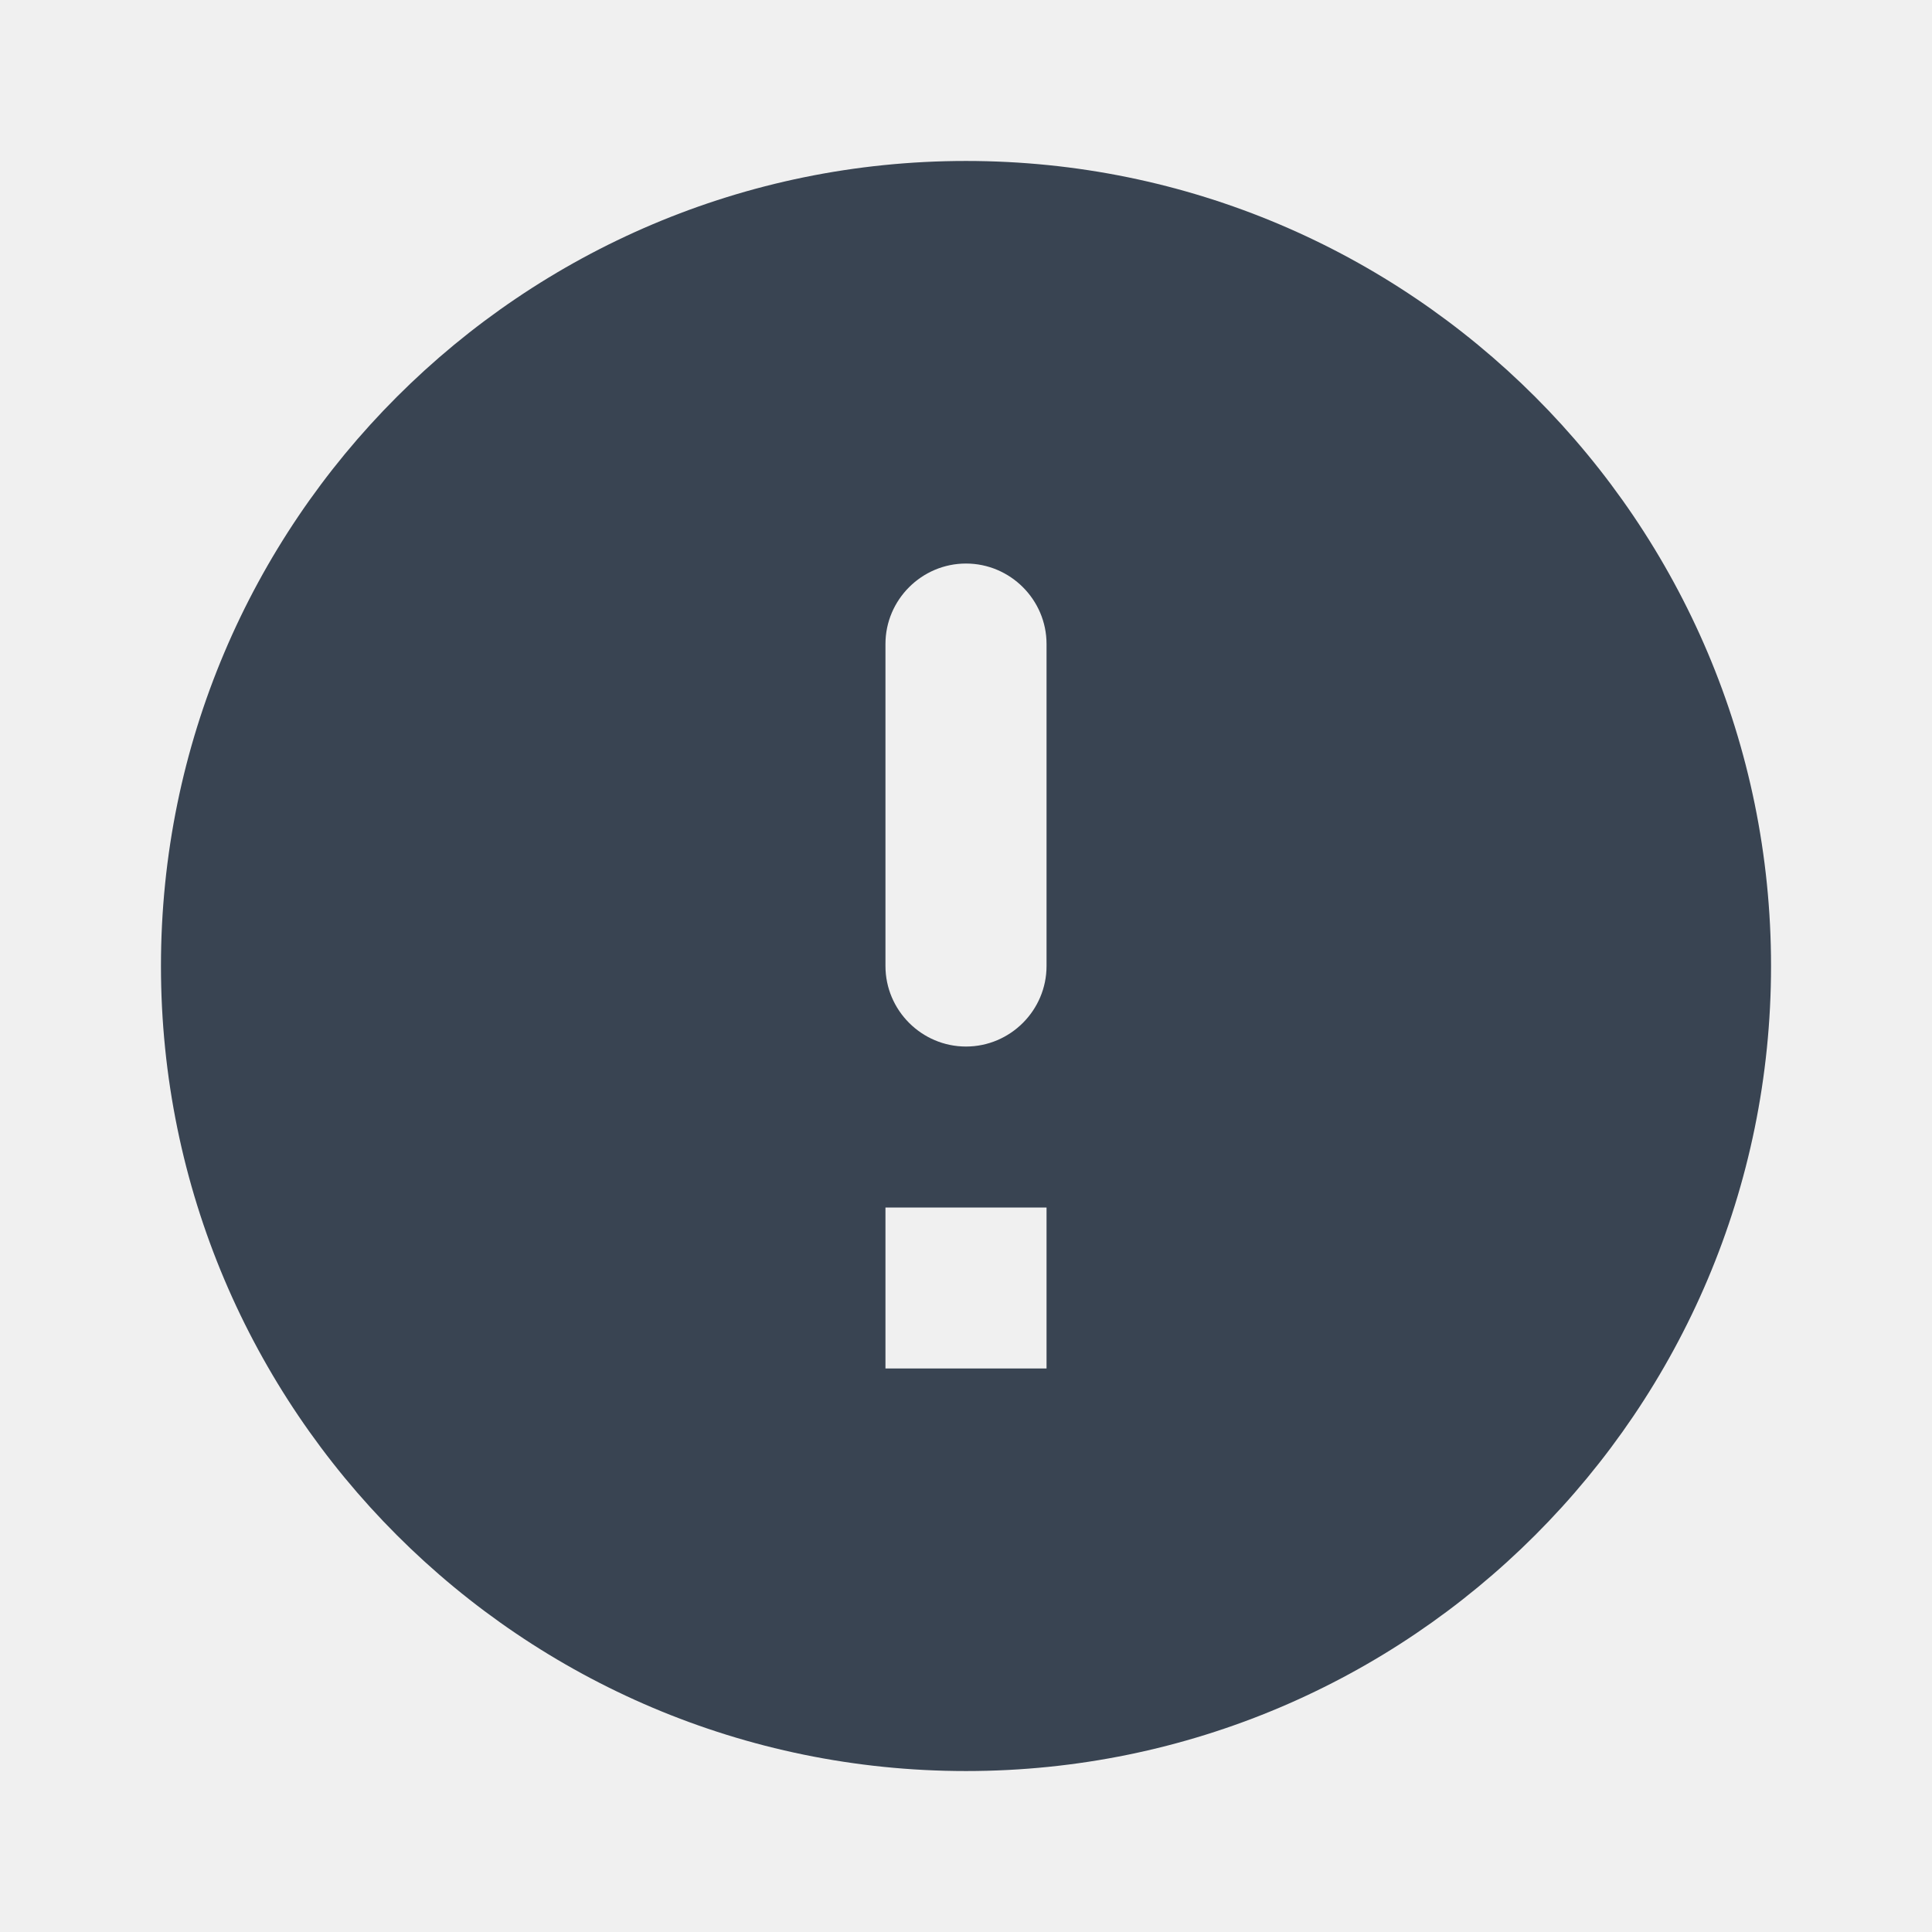
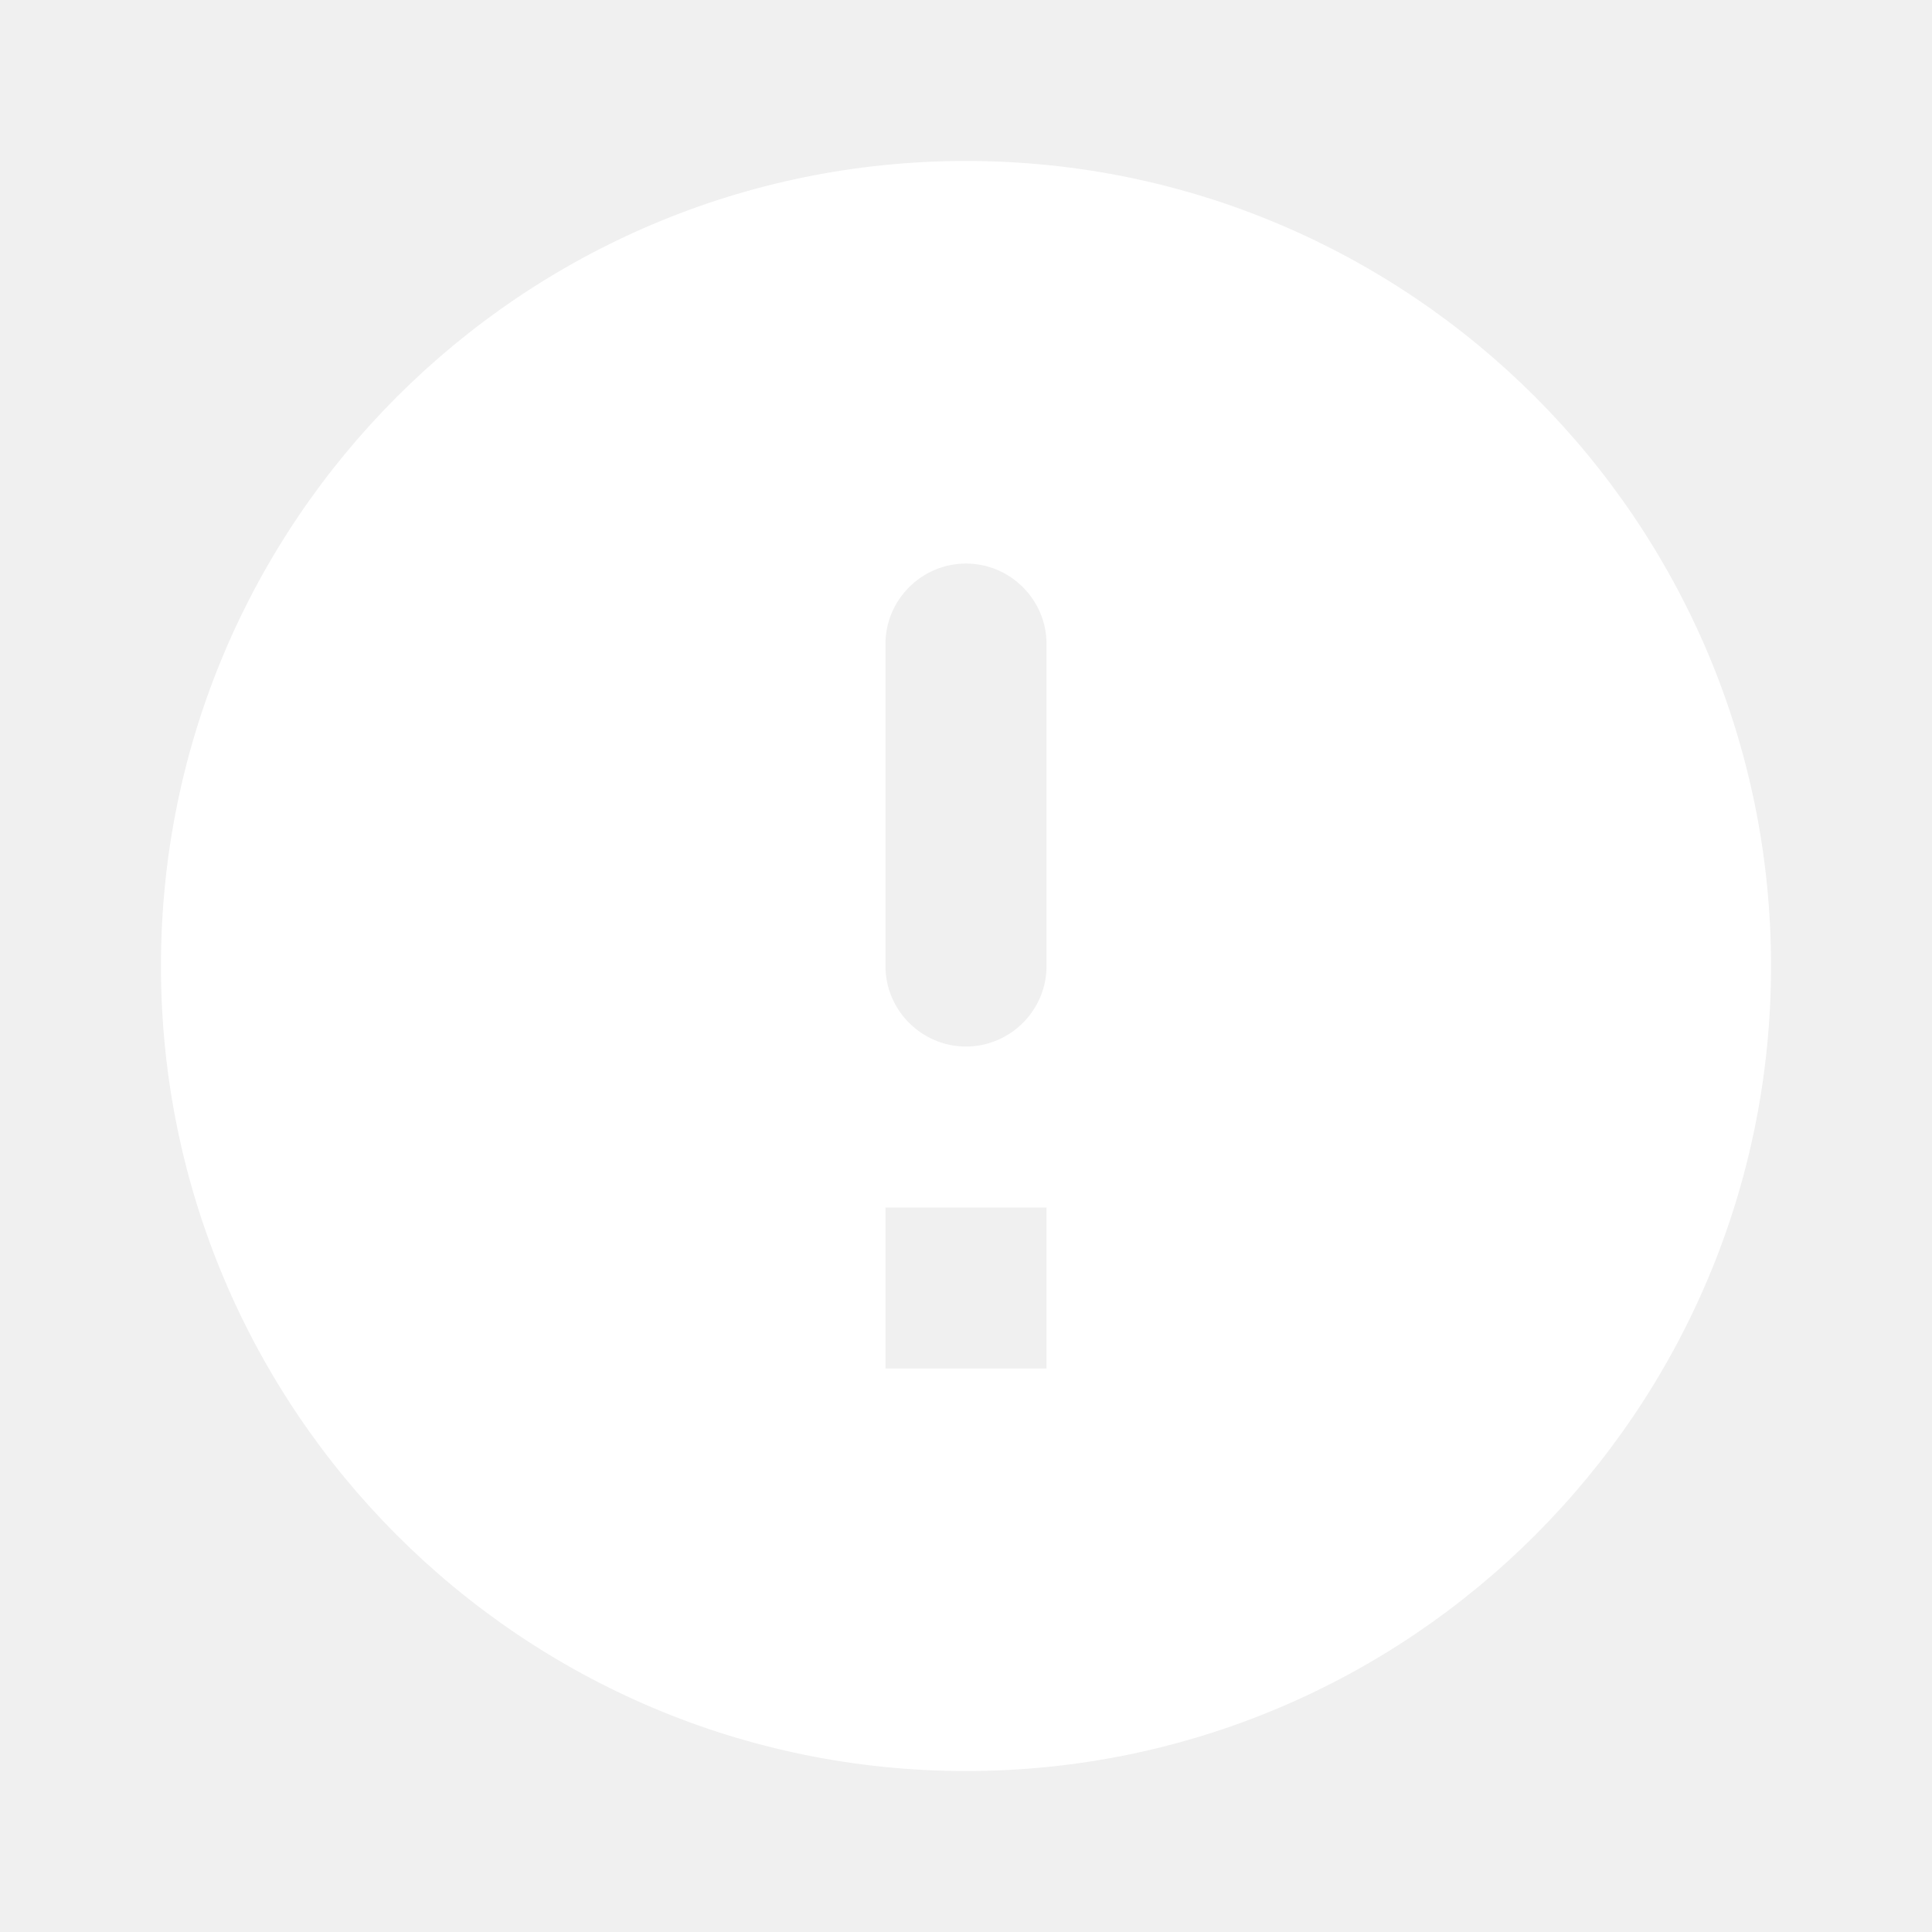
<svg xmlns="http://www.w3.org/2000/svg" width="16" height="16" viewBox="0 0 16 16" fill="none">
  <mask id="mask0" style="mask-type:alpha" maskUnits="userSpaceOnUse" x="1" y="1" width="14" height="14">
    <path fill-rule="evenodd" clip-rule="evenodd" d="M8 1.333C4.32 1.333 1.333 4.32 1.333 8C1.333 11.68 4.32 14.667 8 14.667C11.68 14.667 14.667 11.68 14.667 8C14.667 4.32 11.68 1.333 8 1.333ZM8 8.667C7.633 8.667 7.333 8.367 7.333 8V5.333C7.333 4.967 7.633 4.667 8 4.667C8.367 4.667 8.667 4.967 8.667 5.333V8C8.667 8.367 8.367 8.667 8 8.667ZM7.333 10V11.333H8.667V10H7.333Z" fill="black" />
  </mask>
  <g mask="url(#mask0)">
-     <rect width="16" height="16" fill="#394452" />
+     <rect width="16" height="16" fill="white" />
  </g>
</svg>
